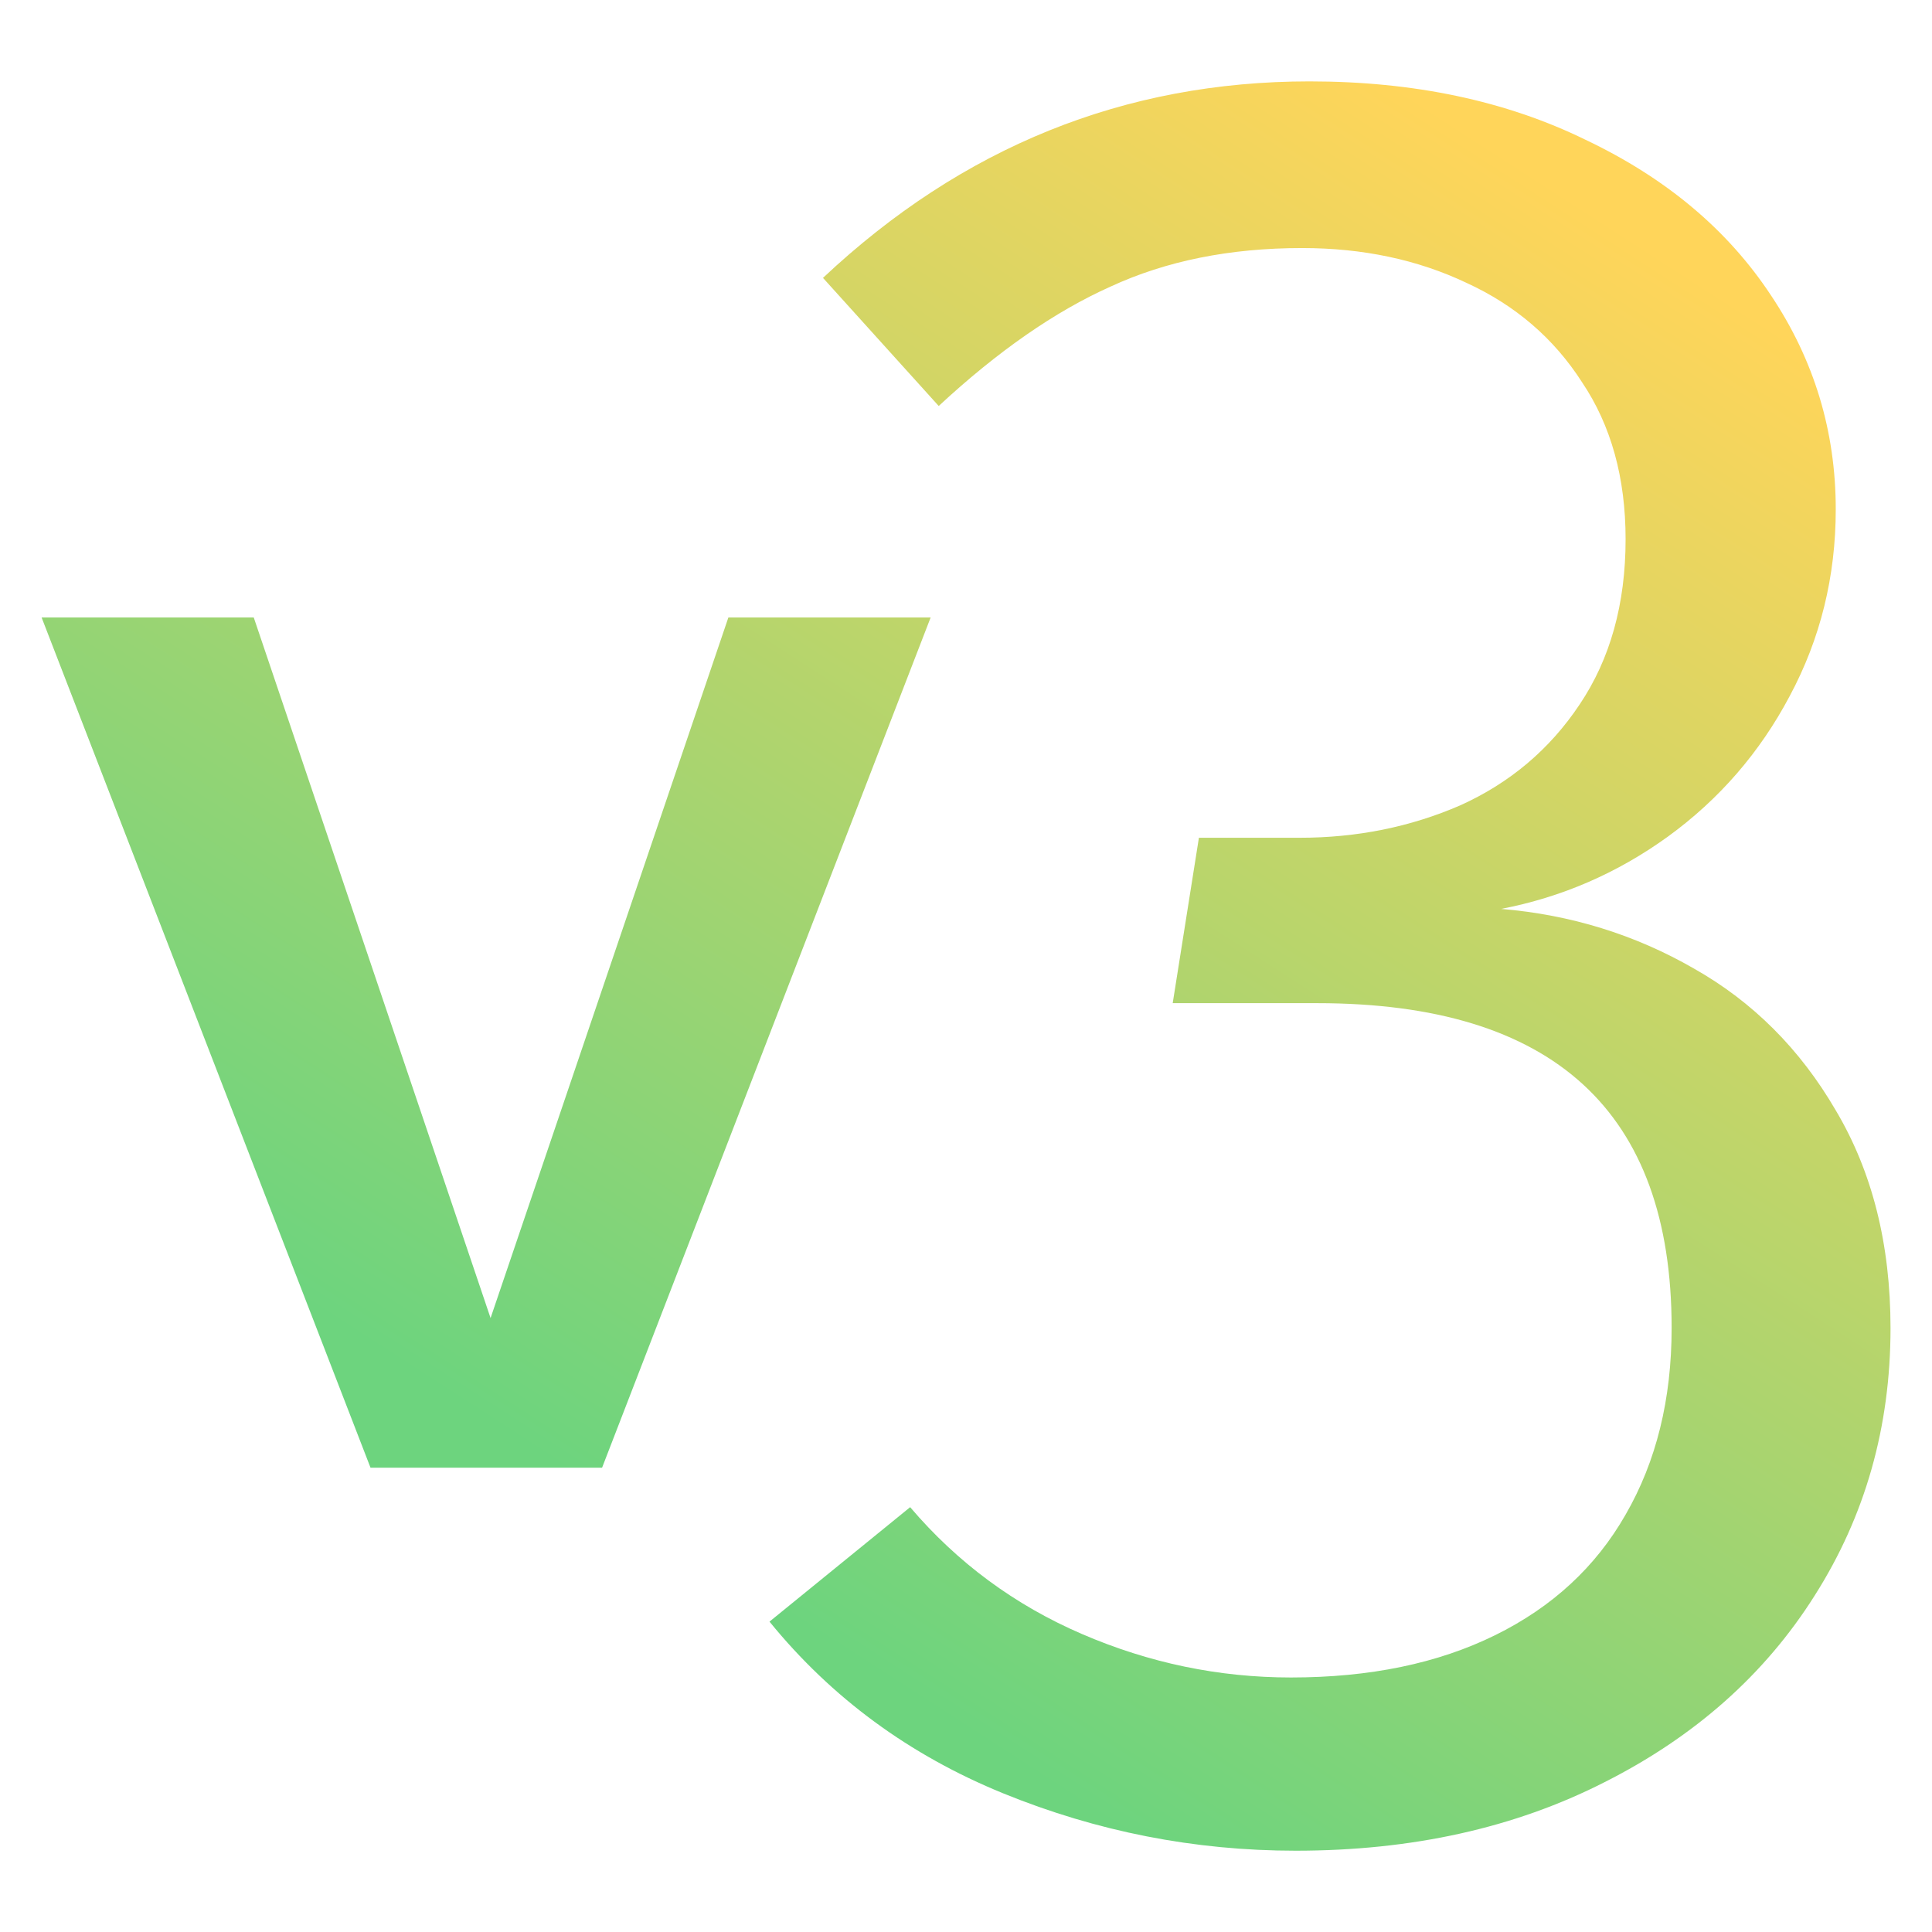
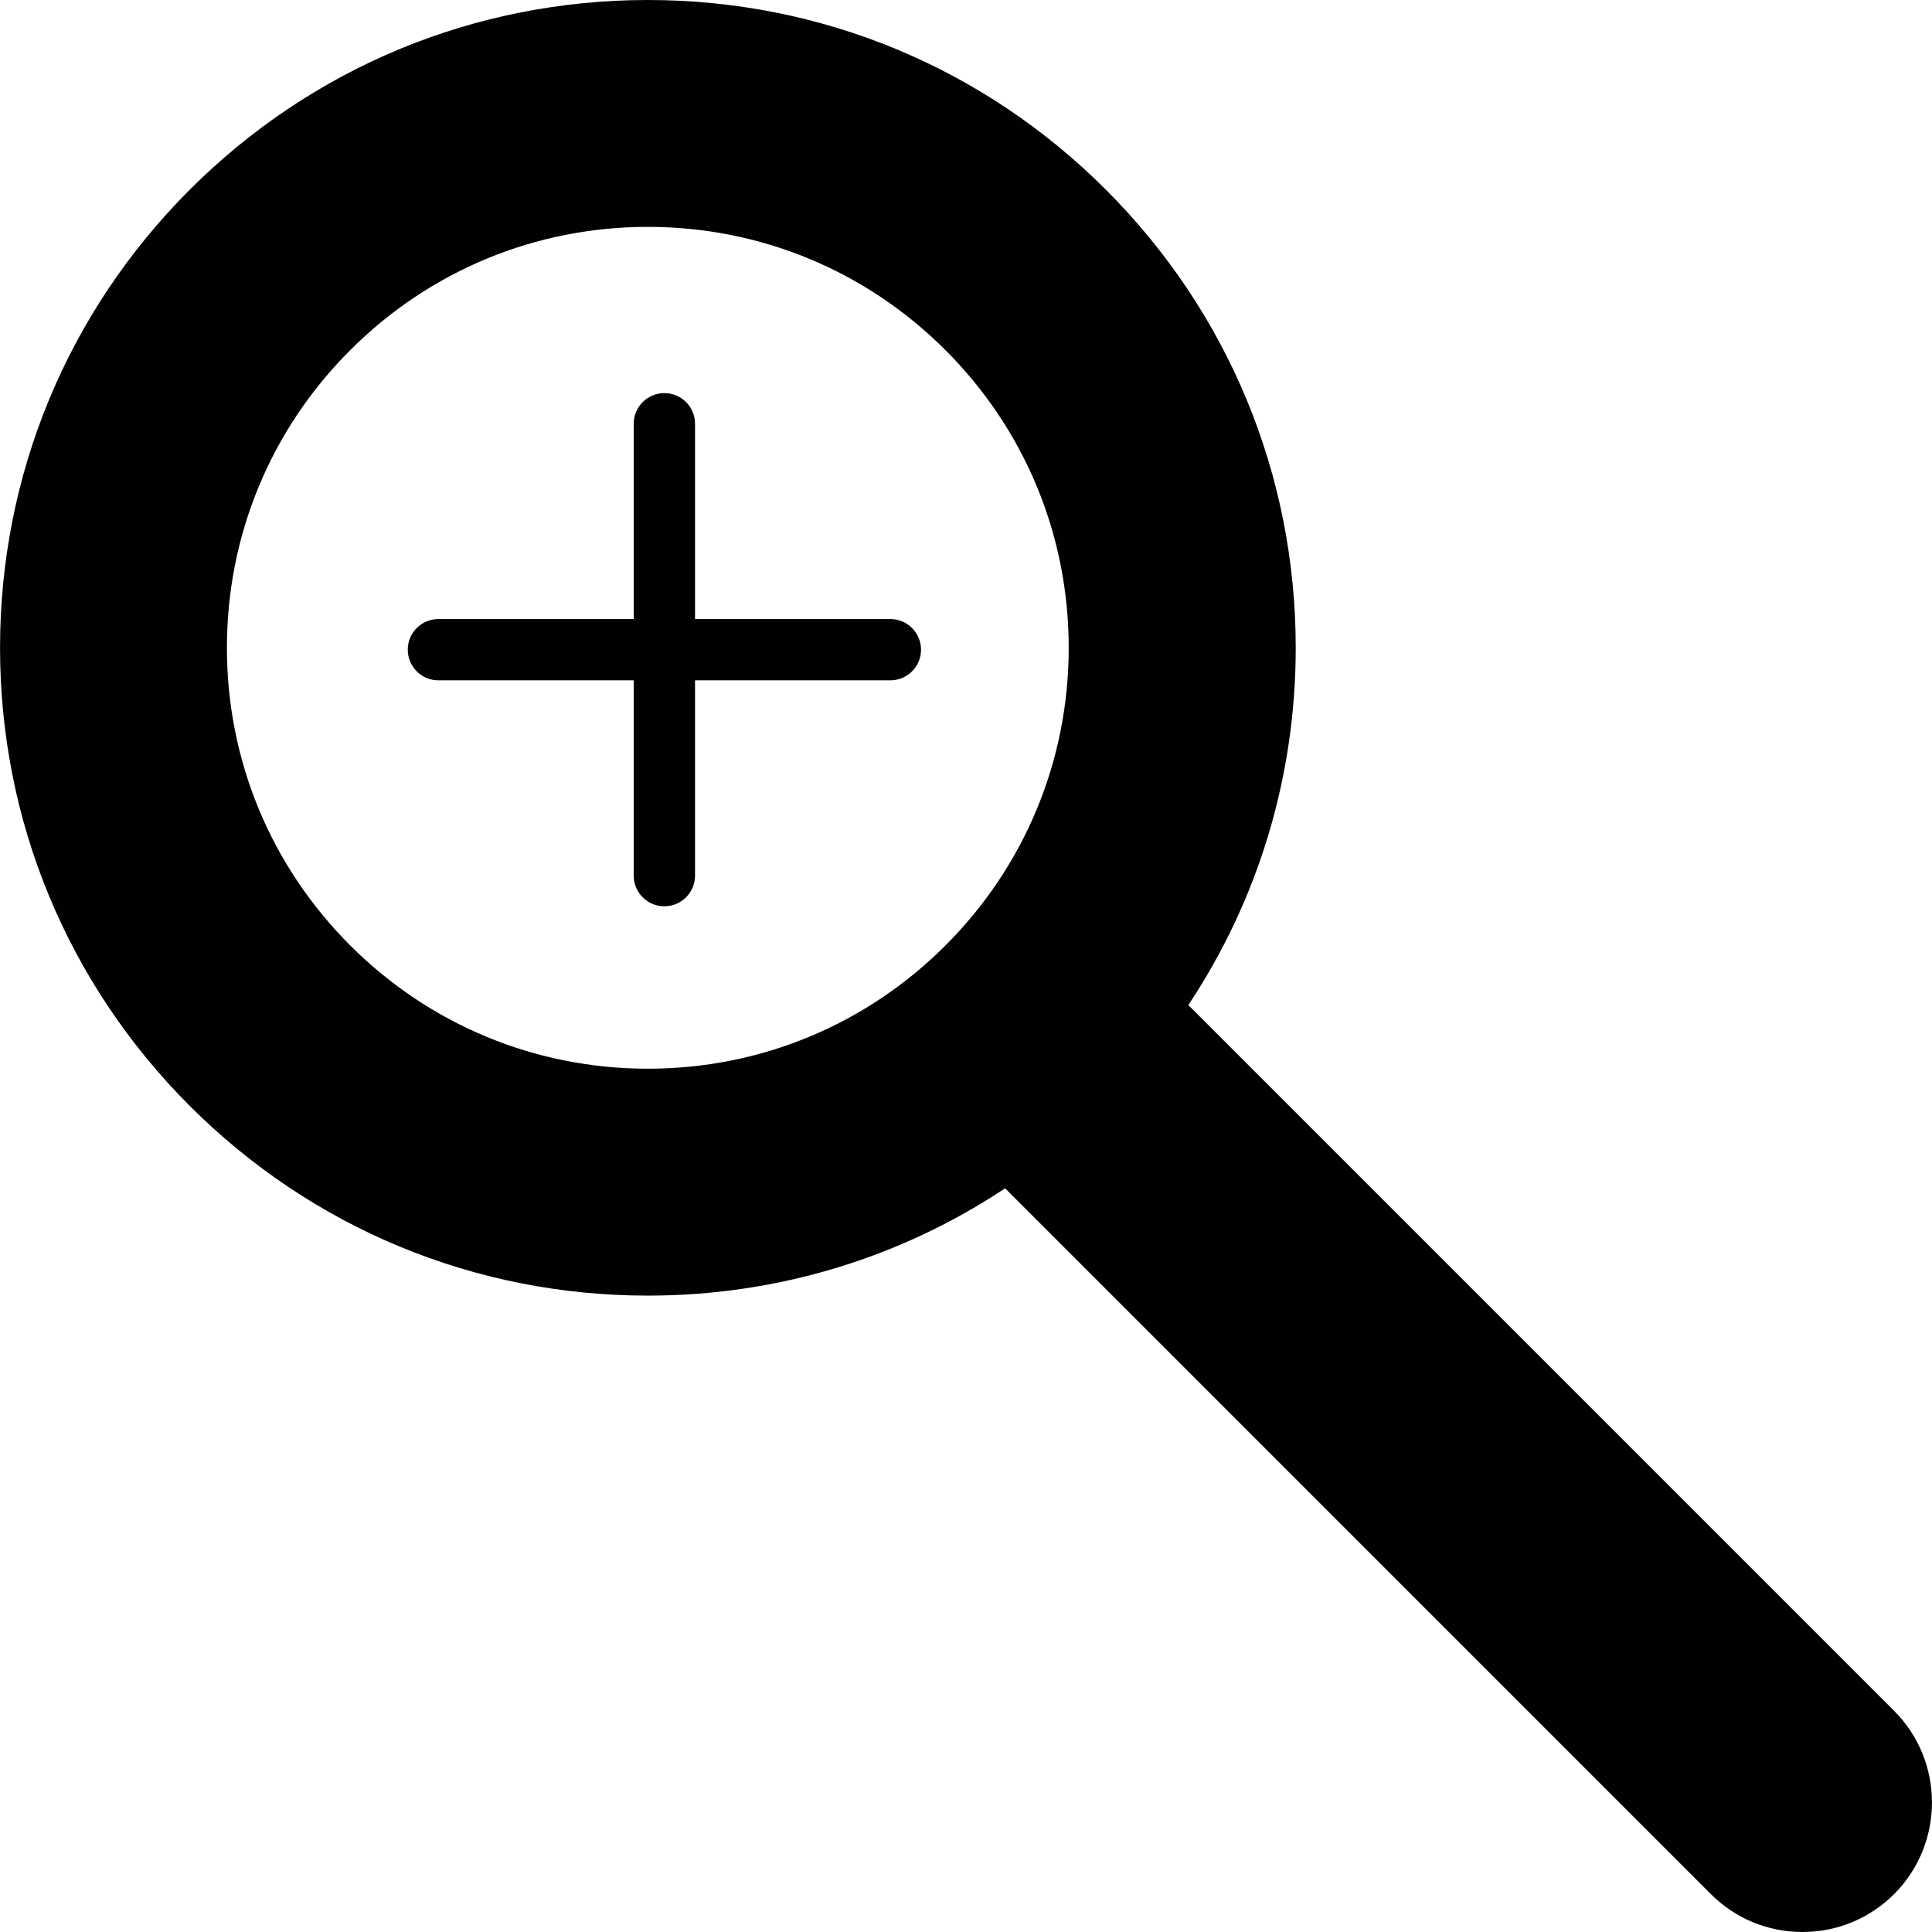
- <svg xmlns="http://www.w3.org/2000/svg" xmlns:xlink="http://www.w3.org/1999/xlink" width="5.874mm" height="5.874mm" viewBox="0 0 5.874 5.874" version="1.1" id="svg8">
-   <defs id="defs2">
-     <linearGradient id="linearGradient992">
-       <stop id="stop988" offset="0" style="stop-color:#6dd47e;stop-opacity:1" />
-       <stop id="stop990" offset="1" style="stop-color:#ffd55a;stop-opacity:1" />
-     </linearGradient>
-     <linearGradient id="linearGradient982">
-       <stop style="stop-color:#6dd47e;stop-opacity:1" offset="0" id="stop978" />
-       <stop style="stop-color:#ffd55a;stop-opacity:1" offset="1" id="stop980" />
-     </linearGradient>
-     <linearGradient xlink:href="#linearGradient982" id="linearGradient984" x1="29.799" y1="65.8" x2="32.462" y2="61.675" gradientUnits="userSpaceOnUse" />
-     <linearGradient xlink:href="#linearGradient992" id="linearGradient986" x1="125.582" y1="241.32" x2="130.395" y2="233.862" gradientUnits="userSpaceOnUse" />
-   </defs>
-   <g id="layer1" transform="translate(-27.74048,-61.10859)" style="opacity:1">
-     <g aria-label="v" transform="matrix(0.3929977,0,0,0.3580473,-14.85022,-22.60292)" style="font-style:normal;font-variant:normal;font-weight:500;font-stretch:normal;font-size:13.333px;line-height:1.25;font-family:'Fira Code';-inkscape-font-specification:'Fira Code, Medium';font-variant-ligatures:normal;font-variant-caps:normal;font-variant-numeric:normal;font-feature-settings:normal;text-align:start;letter-spacing:0px;word-spacing:0px;writing-mode:lr-tb;text-anchor:start;fill:#000000;fill-opacity:1;stroke:none" id="flowRoot815" />
-     <g aria-label="3" transform="matrix(0.553209,0,0,0.553209,-39.67408,-67.6999)" style="font-style:normal;font-variant:normal;font-weight:normal;font-stretch:normal;font-size:13.333px;line-height:1.25;font-family:'Fira Code';-inkscape-font-specification:'Fira Code, Normal';font-variant-ligatures:normal;font-variant-caps:normal;font-variant-numeric:normal;font-feature-settings:normal;text-align:start;letter-spacing:0px;word-spacing:0px;writing-mode:lr-tb;text-anchor:start;fill:#000000;fill-opacity:1;stroke:none;stroke-width:0.287;stroke-linecap:butt;stroke-linejoin:round;stroke-miterlimit:4;stroke-dasharray:none" id="flowRoot823">
-       <g id="g859" style="stroke:none;stroke-width:0.287;stroke-linecap:butt;stroke-linejoin:round;stroke-miterlimit:4;stroke-dasharray:none;fill:#000000">
-         <g id="g997">
-           <path style="opacity:1;font-style:normal;font-variant:normal;font-weight:500;font-stretch:normal;font-size:13.333px;line-height:1.25;font-family:'Fira Code';-inkscape-font-specification:'Fira Code, Medium';font-variant-ligatures:normal;font-variant-caps:normal;font-variant-numeric:normal;font-feature-settings:normal;text-align:start;letter-spacing:0px;word-spacing:0px;writing-mode:lr-tb;text-anchor:start;fill:url(#linearGradient984);fill-opacity:1;stroke:none;stroke-width:0.159;stroke-linecap:butt;stroke-linejoin:round;stroke-miterlimit:4;stroke-dasharray:none" id="path834" d="m 29.571,65.571 h -0.704 l -1,-2.585 h 0.645 l 0.72,2.13 0.723,-2.13 h 0.615 z" transform="matrix(1.807635,0,0,1.807635,71.71625,122.3767)" />
-           <path style="stroke:none;stroke-width:0.287;stroke-linecap:butt;stroke-linejoin:round;stroke-miterlimit:4;stroke-dasharray:none;fill:url(#linearGradient986);fill-opacity:1" d="m 129.057,233.286 q 0.862,0 1.518,0.321 0.663,0.315 1.019,0.855 0.356,0.533 0.356,1.176 0,0.554 -0.253,1.026 -0.246,0.465 -0.67,0.773 -0.417,0.301 -0.916,0.397 0.574,0.048 1.06,0.328 0.485,0.274 0.779,0.779 0.301,0.506 0.301,1.197 0,0.814 -0.417,1.47 -0.41,0.65 -1.156,1.026 -0.738,0.376 -1.696,0.376 -0.834,0 -1.607,-0.315 -0.773,-0.315 -1.285,-0.944 l 0.773,-0.629 q 0.39,0.458 0.944,0.697 0.554,0.239 1.149,0.239 0.65,0 1.121,-0.232 0.472,-0.232 0.718,-0.663 0.253,-0.438 0.253,-1.026 0,-1.785 -1.949,-1.785 h -0.793 l 0.144,-0.909 h 0.554 q 0.472,0 0.882,-0.178 0.41,-0.185 0.656,-0.554 0.253,-0.376 0.253,-0.909 0,-0.506 -0.239,-0.862 -0.232,-0.362 -0.636,-0.547 -0.403,-0.191 -0.903,-0.191 -0.595,0 -1.053,0.212 -0.458,0.205 -0.944,0.656 l -0.636,-0.704 q 1.149,-1.08 2.674,-1.08 z" id="path831" />
-         </g>
+ <svg xmlns="http://www.w3.org/2000/svg" height="800px" width="800px" version="1.1" id="Capa_1" viewBox="0 0 450.217 450.217" xml:space="preserve">
+   <g>
+     <g>
+       <g>
+         <path style="fill:#010002;" d="M441.391,398.682L276.917,234.209c16.282-24.491,25.028-53.193,25.028-83.253     c0-40.31-15.713-78.229-44.236-106.744C229.211,15.704,191.315,0,150.981,0C110.655,0,72.735,15.704,44.212,44.211     C15.705,72.734,0.009,110.646,0.009,150.956c0,40.318,15.696,78.229,44.211,106.753c28.523,28.507,66.427,44.211,106.744,44.211     c30.076,0,58.778-8.746,83.261-25.004l164.425,164.433c5.698,5.714,13.29,8.868,21.37,8.868c8.064,0,15.648-3.129,21.386-8.844     C453.145,429.587,453.145,410.444,441.391,398.682z M220.326,220.317c-18.525,18.517-43.146,28.726-69.361,28.726     c-26.19,0-50.82-10.209-69.353-28.726c-18.533-18.533-28.735-43.163-28.735-69.361c0-26.207,10.201-50.828,28.726-69.353     c18.533-18.533,43.171-28.735,69.369-28.735c26.207,0,50.828,10.201,69.361,28.735c18.517,18.517,28.71,43.138,28.71,69.353     C249.044,177.154,238.851,201.784,220.326,220.317z" />
+       </g>
+       <g>
+         <path style="fill:#010002;" d="M207.475,144.258h-45.512v-45.52c0-3.942-3.203-7.129-7.153-7.129     c-3.926,0-7.137,3.195-7.137,7.129v45.52h-45.52c-3.942,0-7.129,3.195-7.129,7.137s3.186,7.145,7.129,7.145h45.52v45.512     c0,3.942,3.211,7.145,7.137,7.145c3.95,0,7.153-3.203,7.153-7.145V158.54h45.512c3.95,0,7.153-3.203,7.153-7.145     S211.425,144.258,207.475,144.258z" />
      </g>
    </g>
  </g>
</svg>
